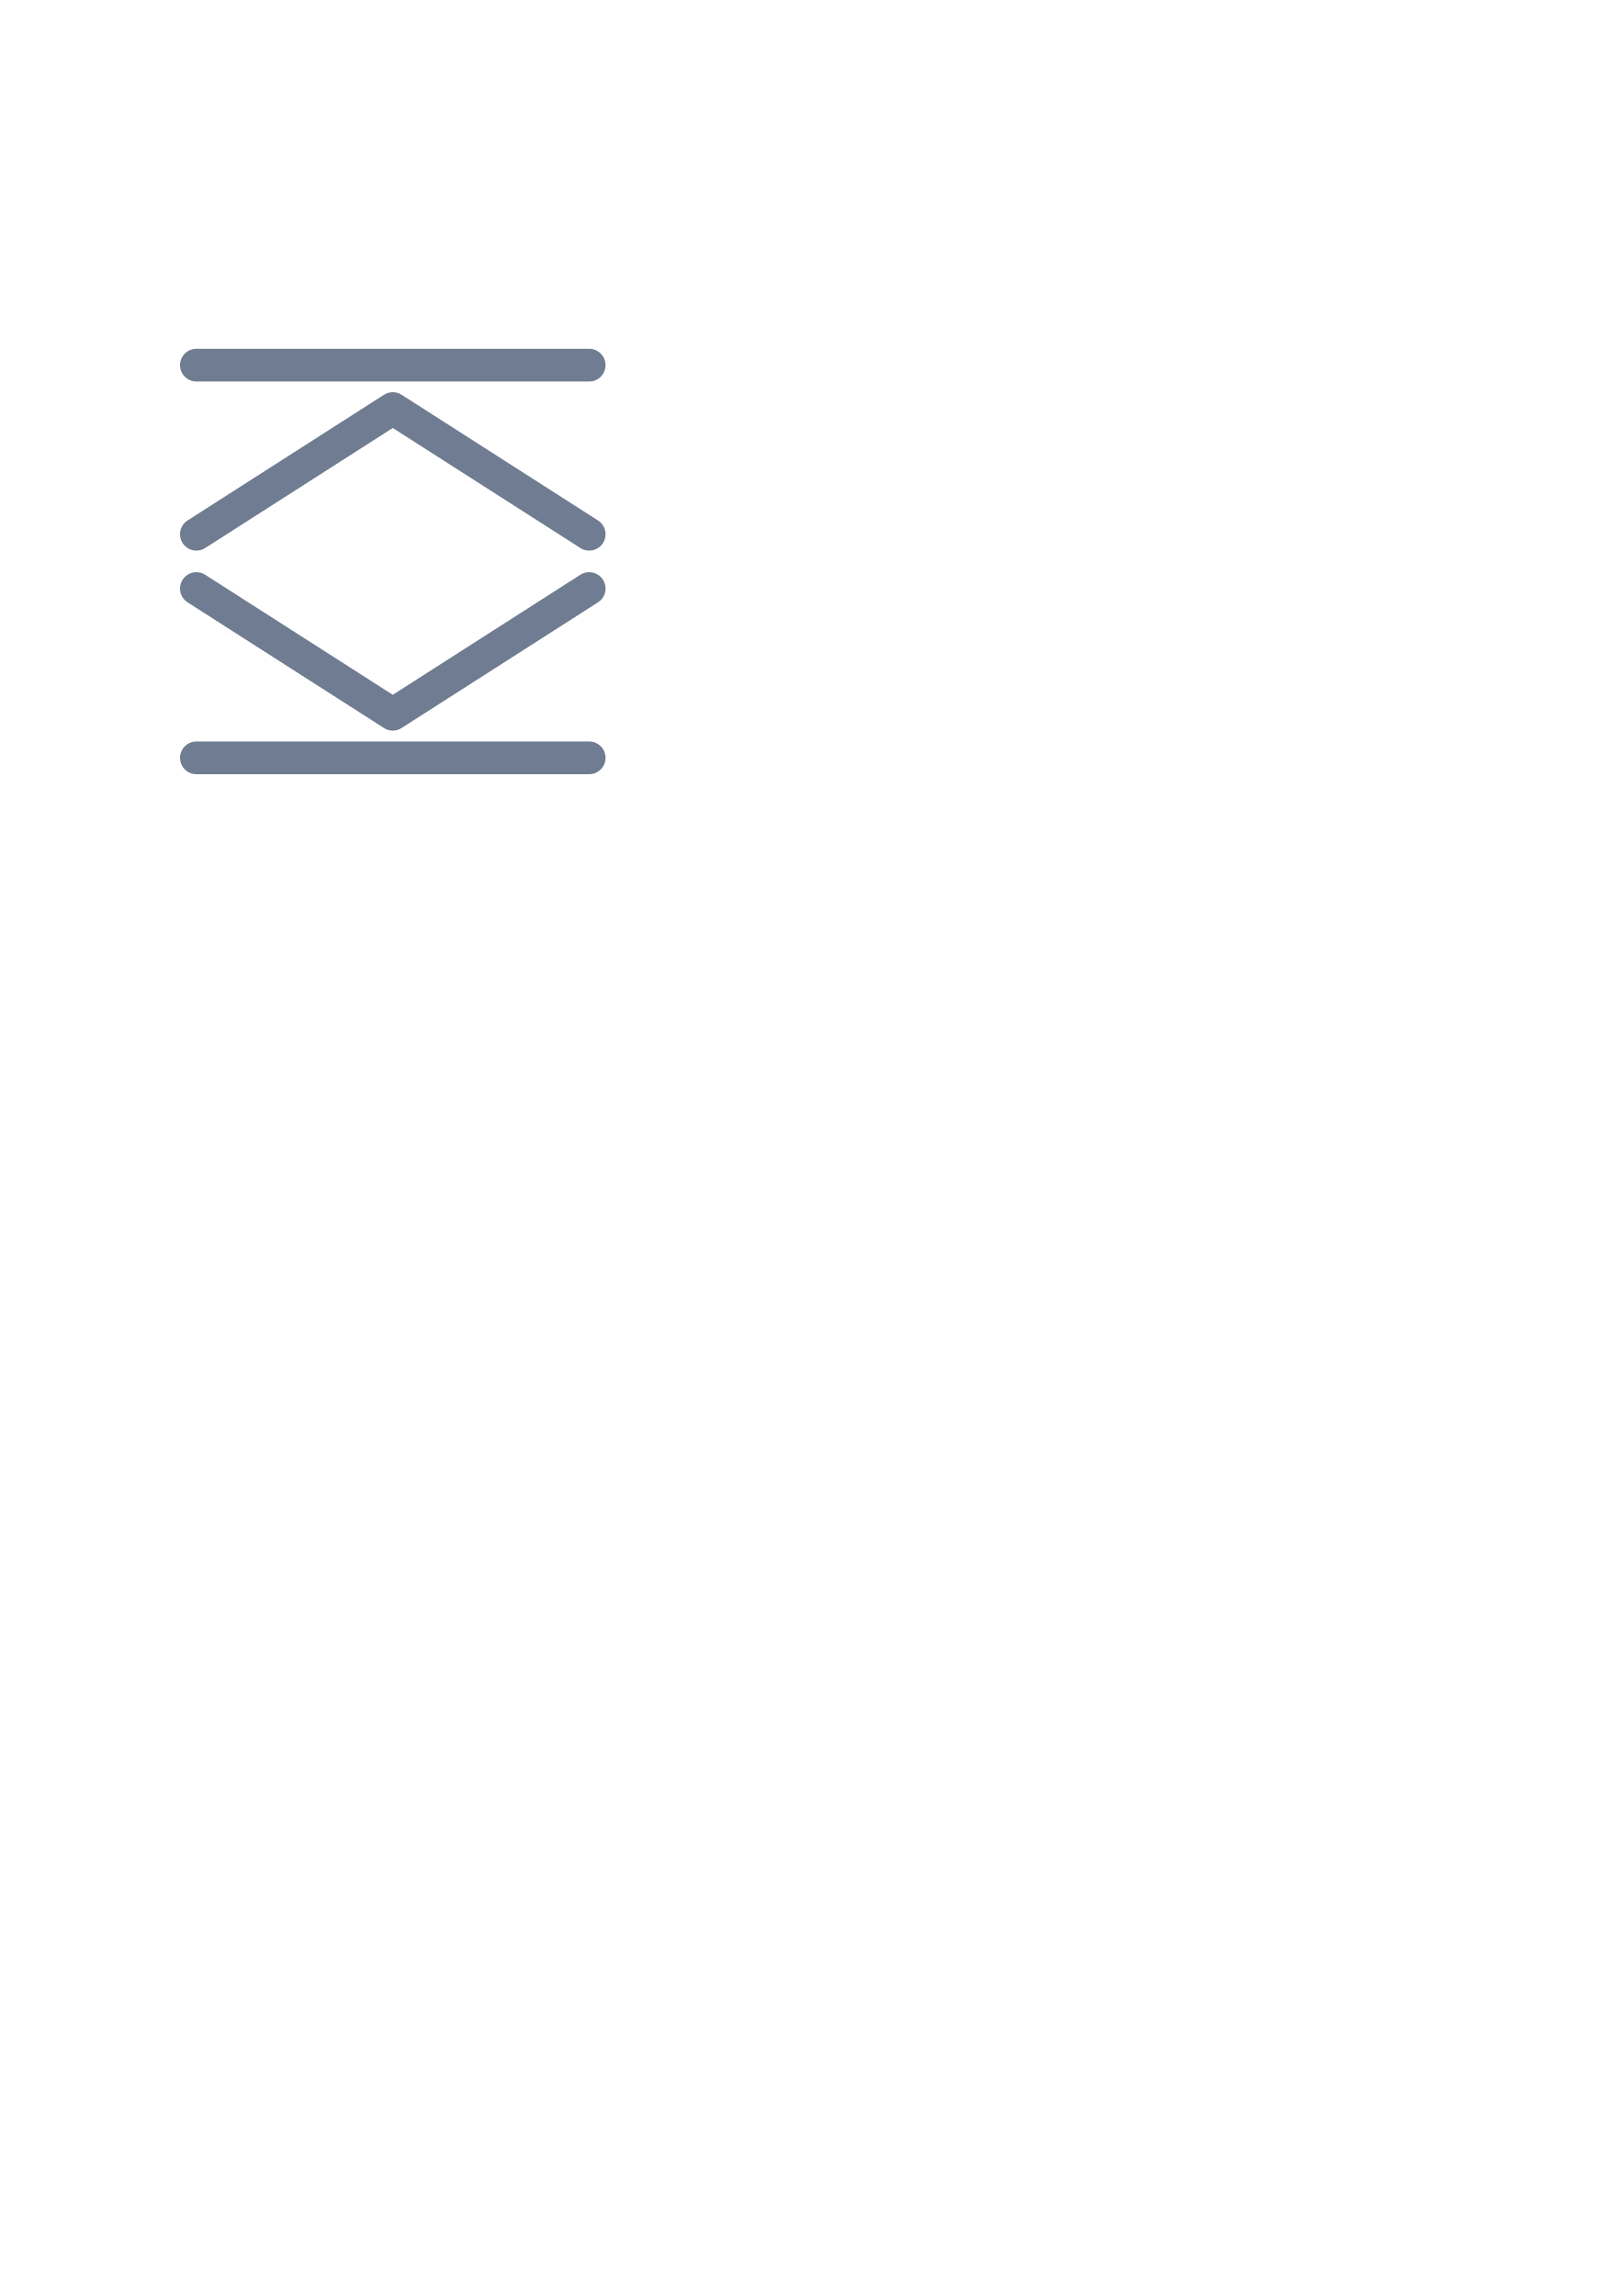
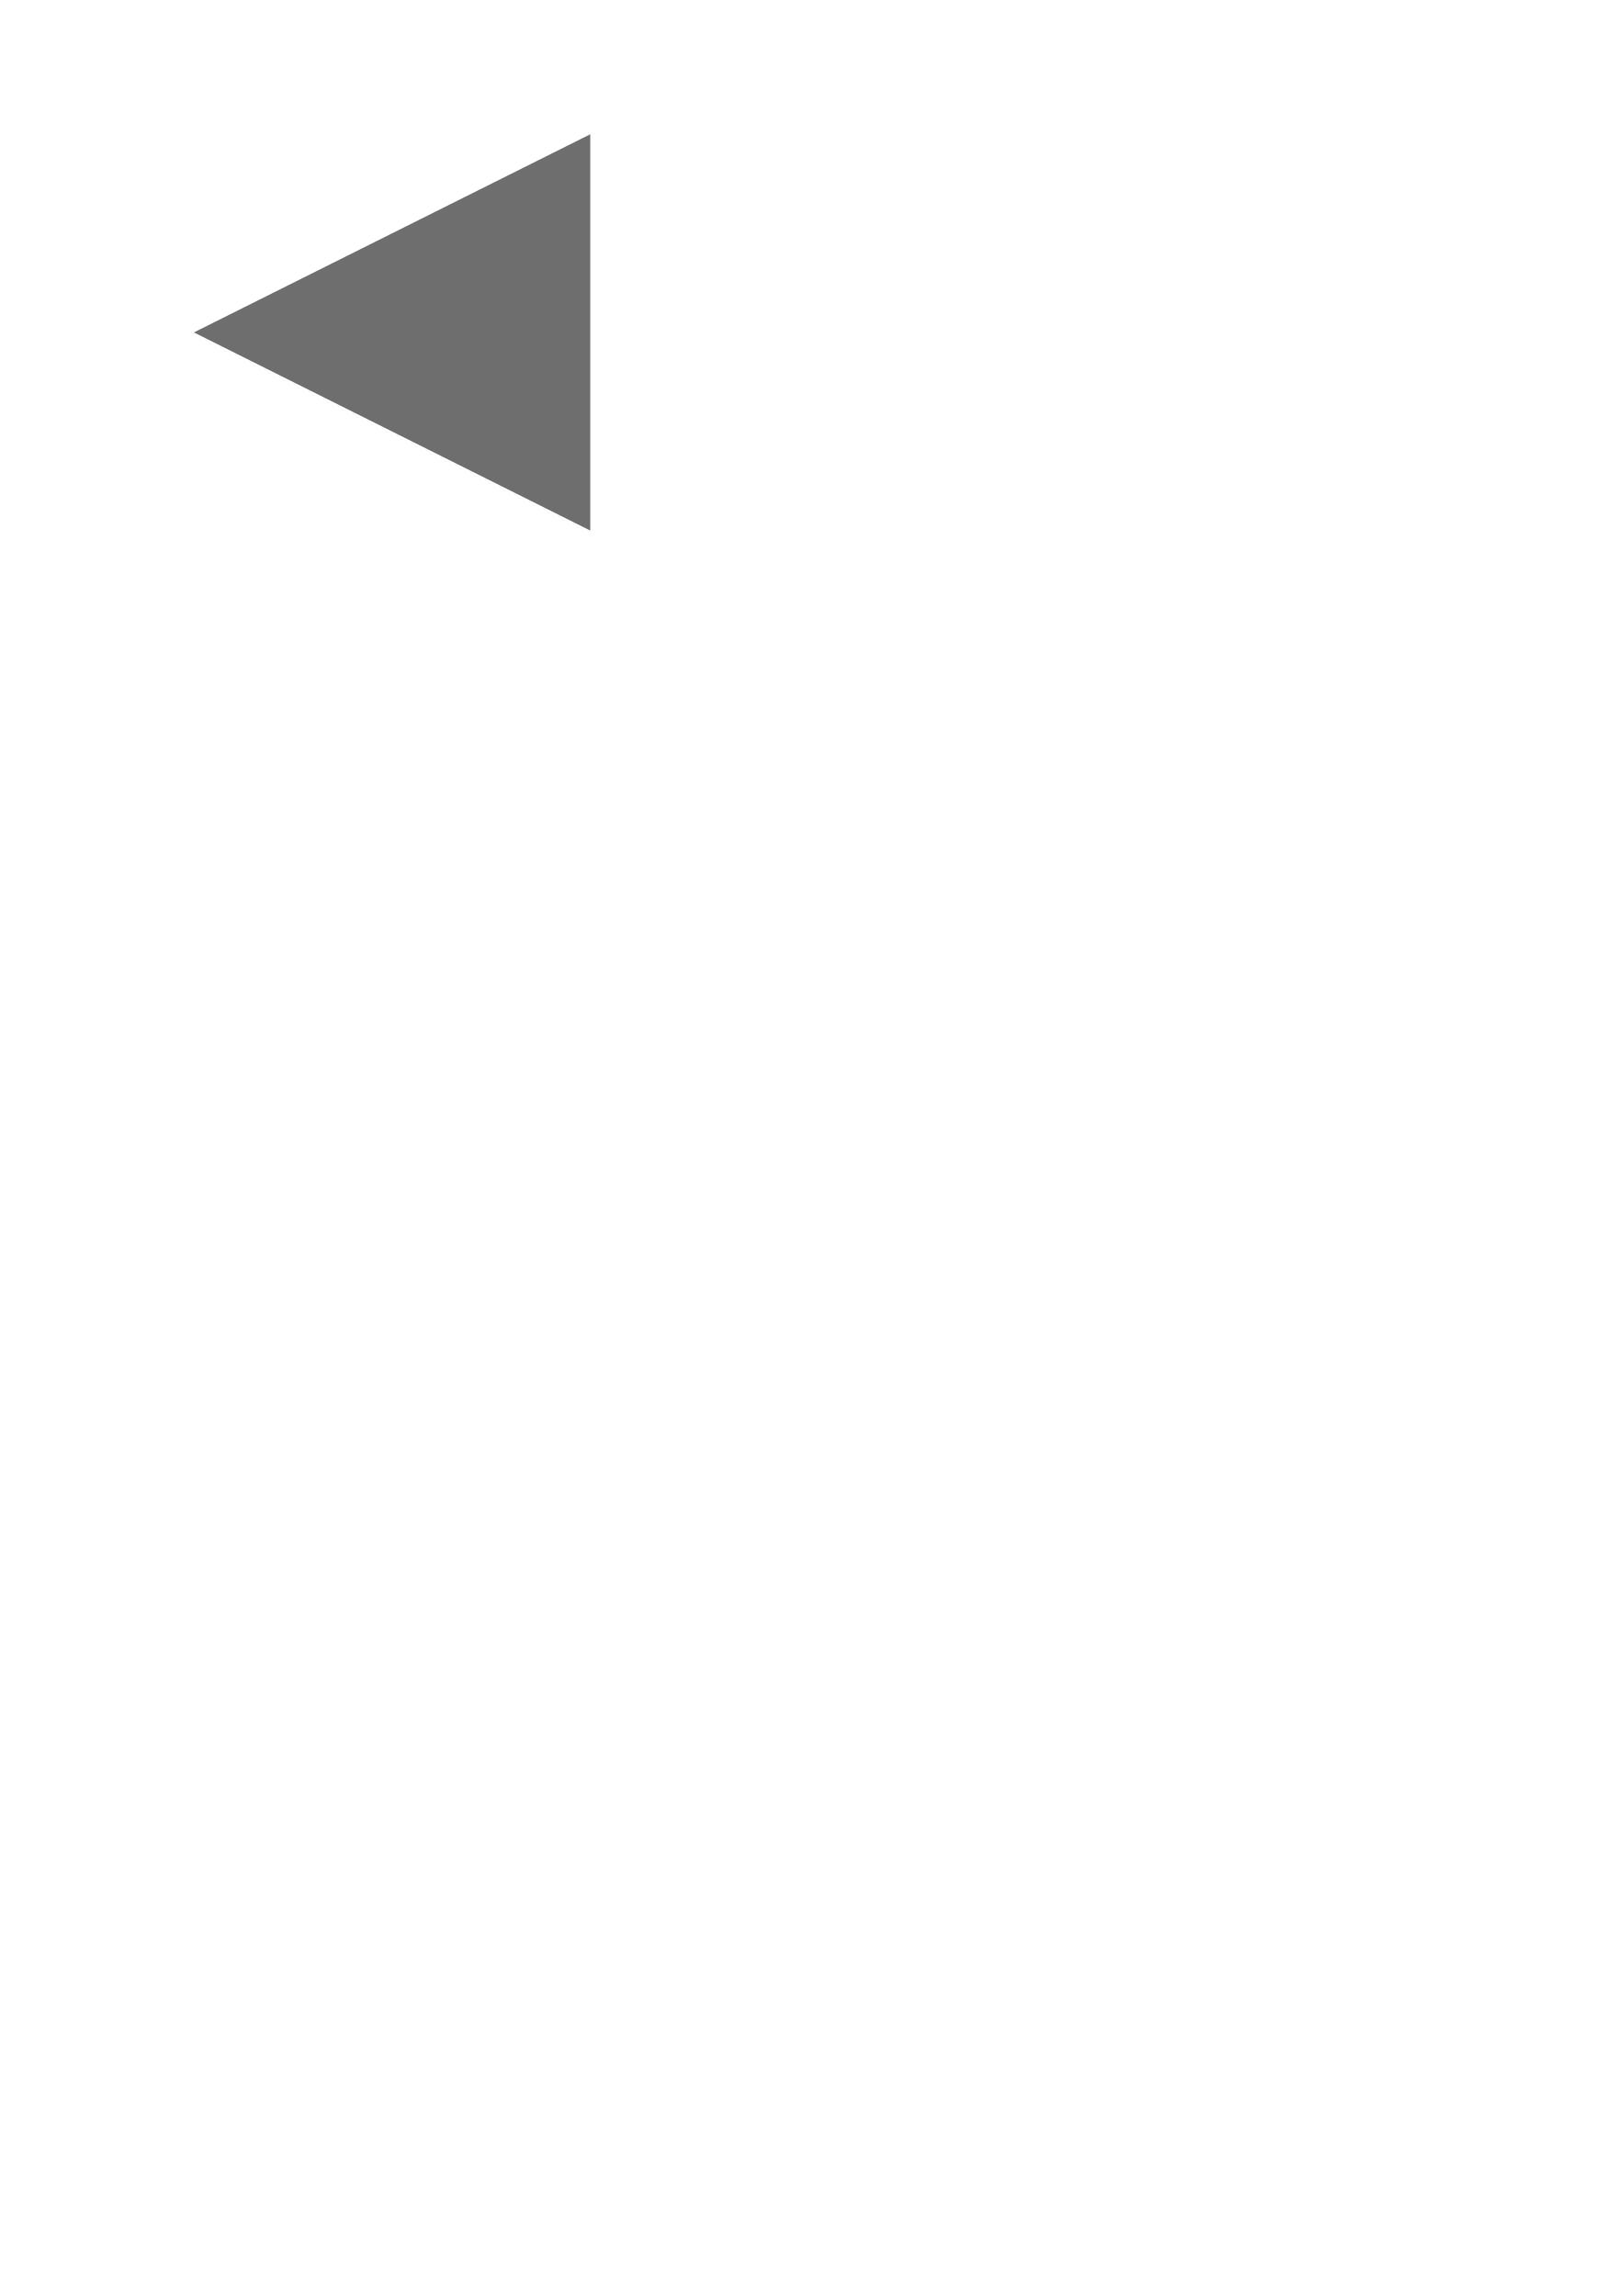
<svg xmlns="http://www.w3.org/2000/svg" width="744.094" height="1052.362" id="svg2" version="1.1">
  <defs id="defs4" />
  <g id="layer1">
-     <path style="fill:none;stroke:#6f7c91;stroke-width:15;stroke-linecap:round;stroke-linejoin:round;stroke-miterlimit:4;stroke-opacity:1;stroke-dasharray:none" d="m 90,244.862 90,-57.6 90,57.6 0,0" id="path2989" />
-     <path style="fill:none;stroke:#6f7c91;stroke-width:15;stroke-linecap:round;stroke-linejoin:round;stroke-miterlimit:4;stroke-opacity:1;stroke-dasharray:none" d="m 90,269.762 90,57.6 90,-57.6 0,0" id="path2989-0" />
-     <path style="fill:none;stroke:#6f7c91;stroke-width:15;stroke-linecap:round;stroke-linejoin:miter;stroke-miterlimit:4;stroke-opacity:1;stroke-dasharray:none" d="m 90,167.362 180,0" id="path3777" />
-     <path style="fill:none;stroke:#6f7c91;stroke-width:15;stroke-linecap:round;stroke-linejoin:miter;stroke-miterlimit:4;stroke-opacity:1;stroke-dasharray:none" d="m 90,347.362 180,0" id="path3777-3" />
+     <path style="fill:#6e6e6e;stroke:#6e6e6e;stroke-width:1px;stroke-linecap:butt;stroke-linejoin:miter;stroke-opacity:1;fill-opacity:1" d="M 90,152.362 270,62.362 270,242.362 z" id="path2987" />
  </g>
</svg>
